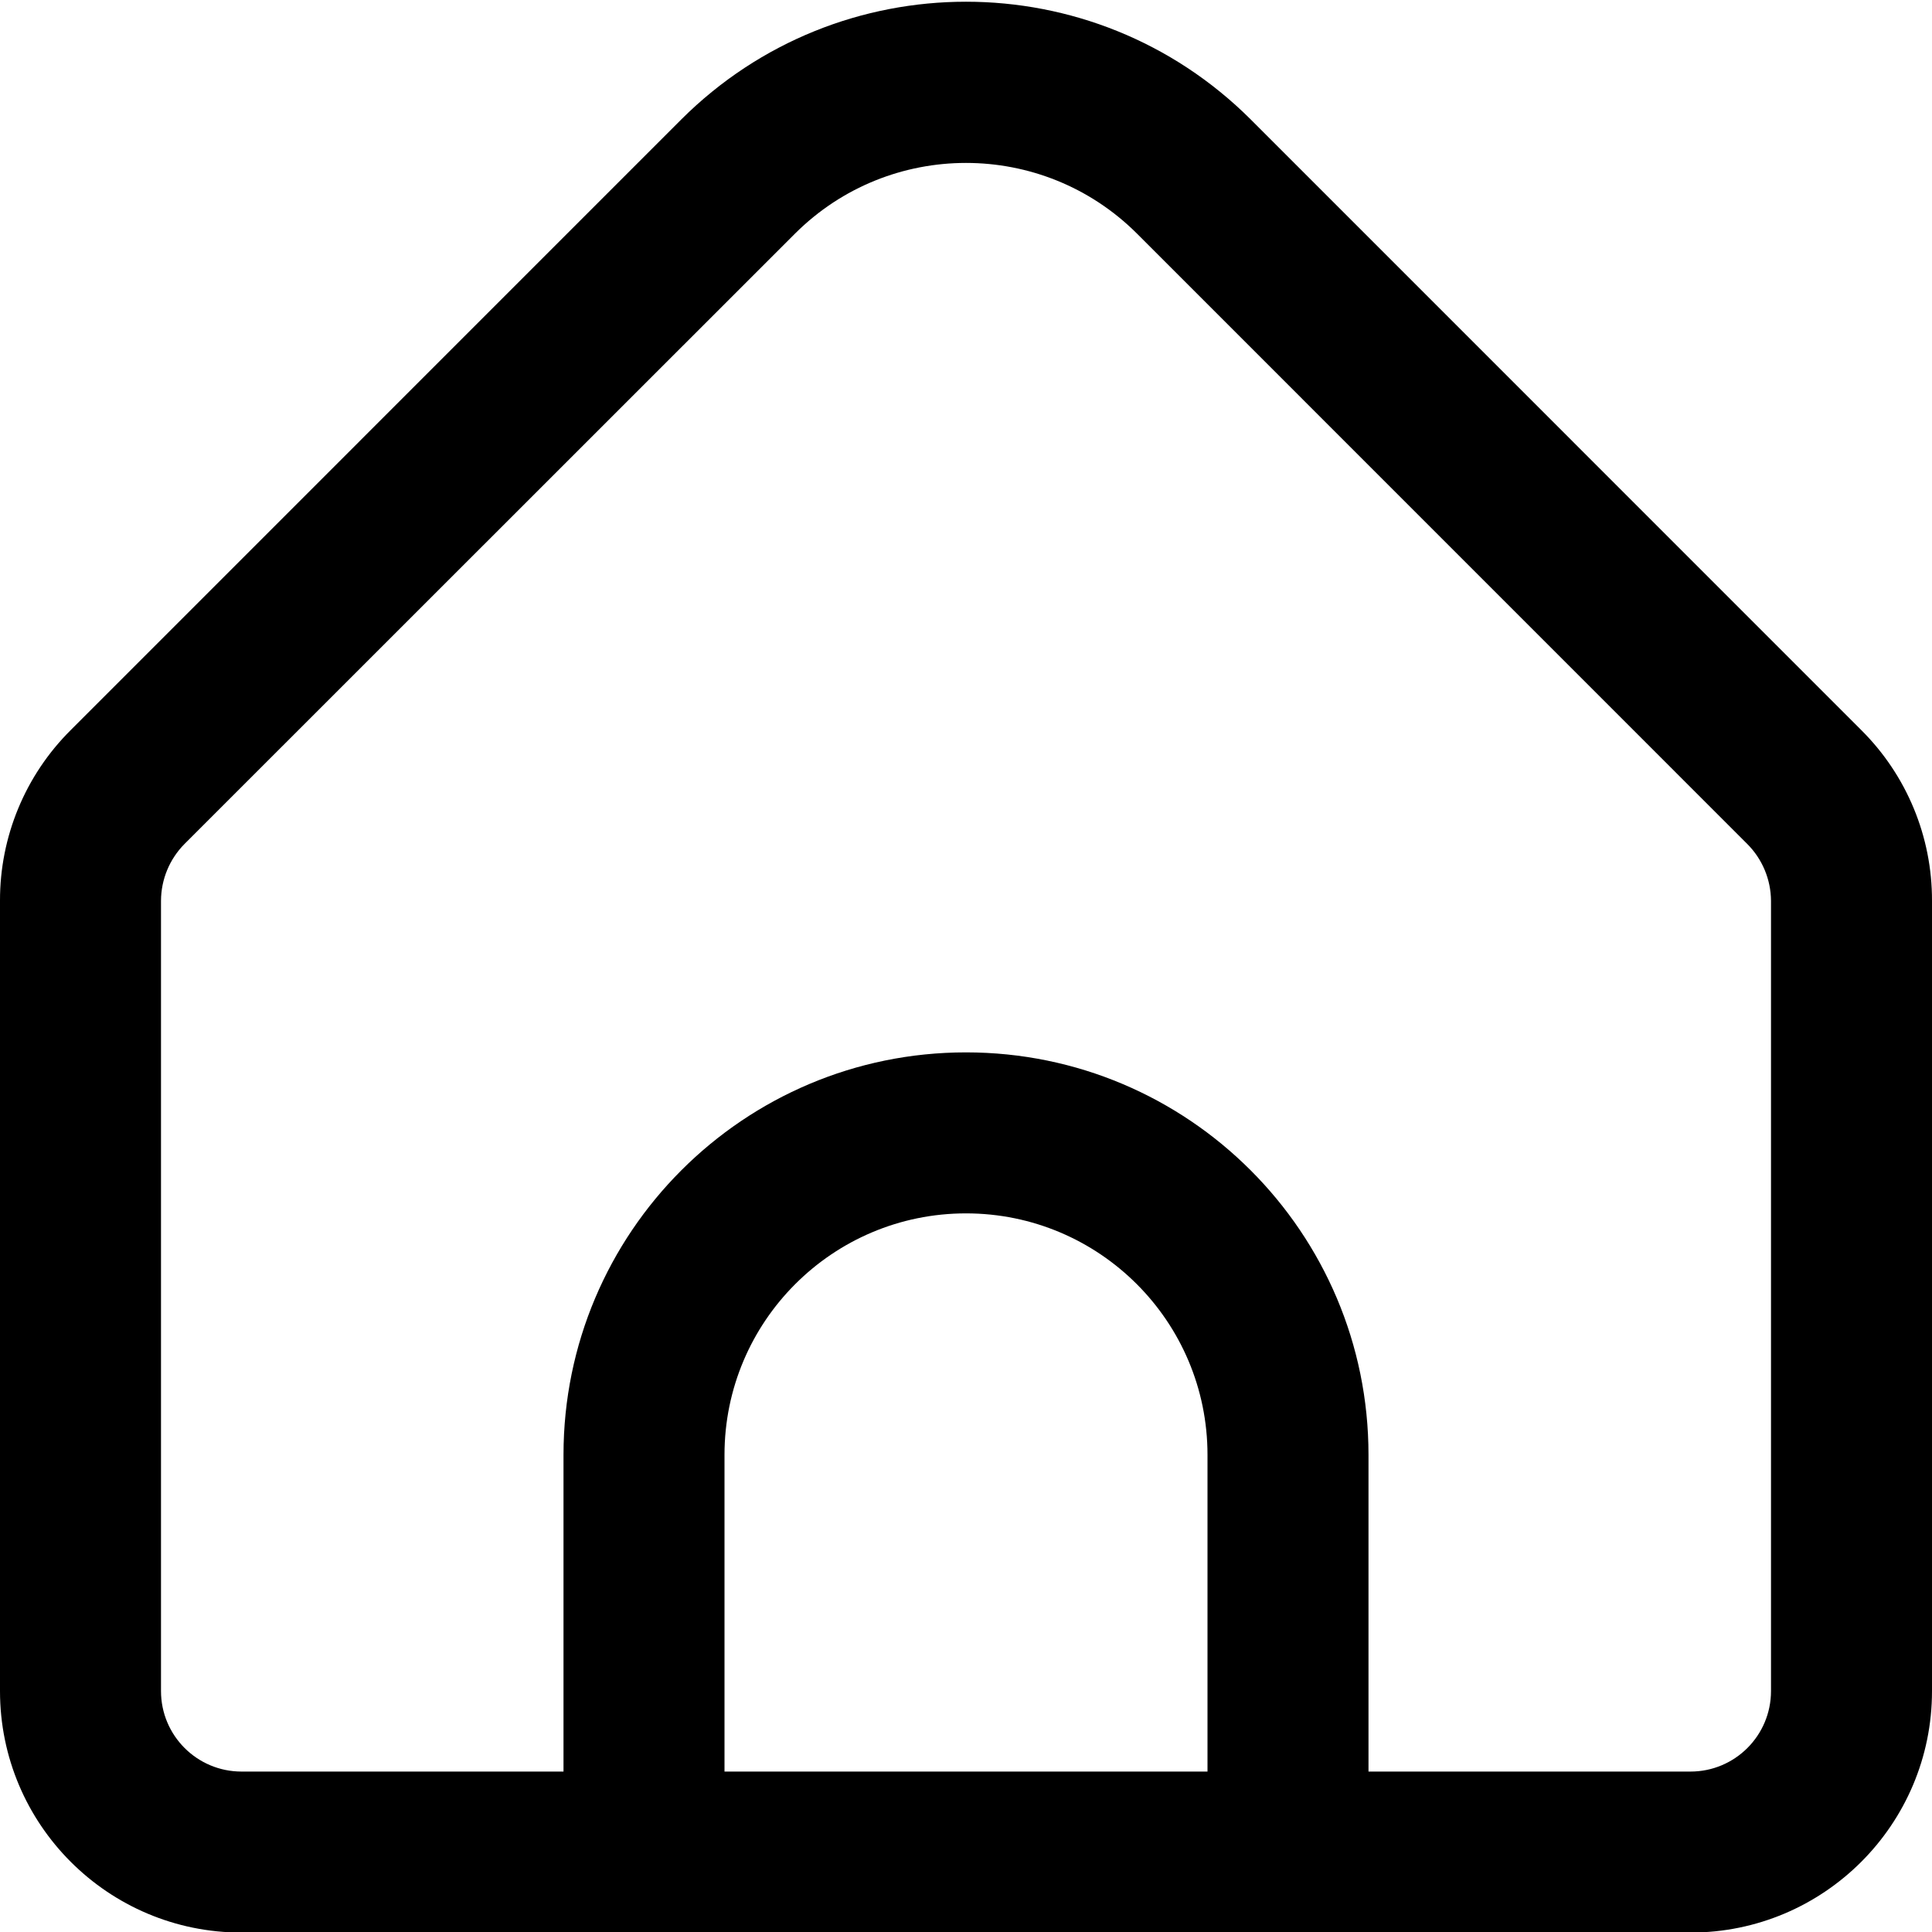
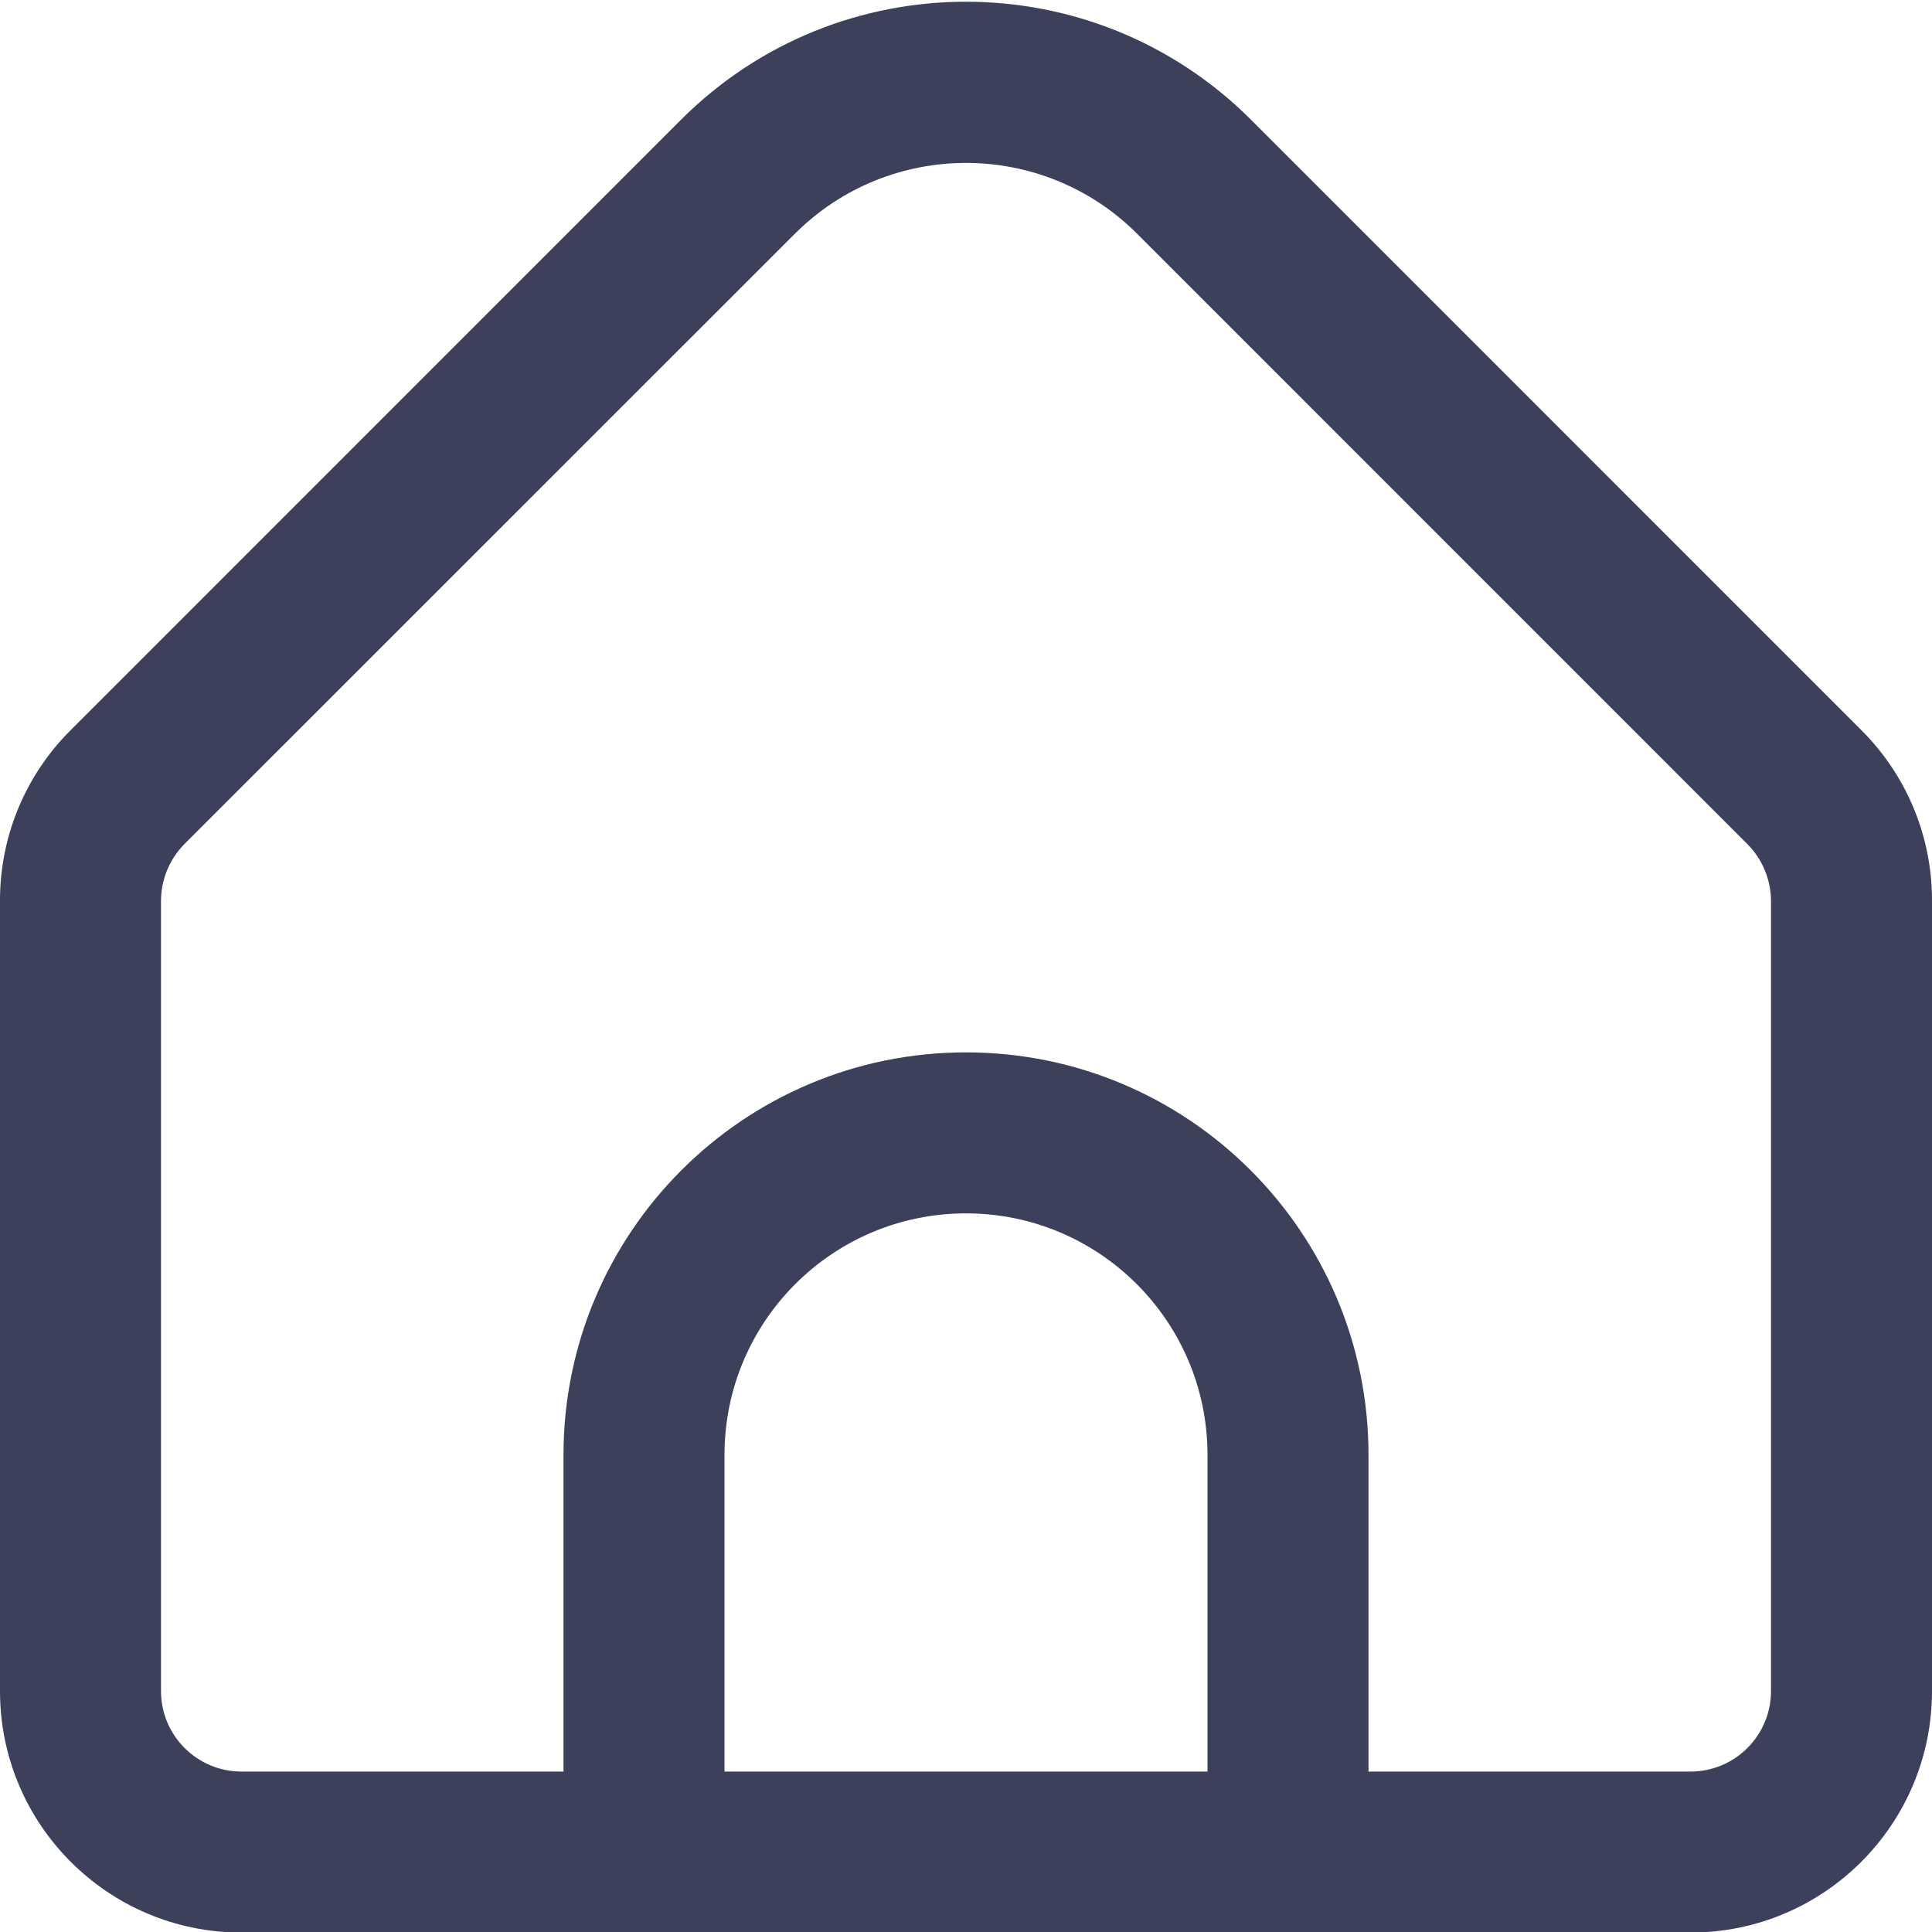
<svg xmlns="http://www.w3.org/2000/svg" id="Outline" viewBox="0 0 24 24" width="512" height="512">
-   <path d="M23.121,9.069,15.536,1.483a5.008,5.008,0,0,0-7.072,0L.879,9.069A2.978,2.978,0,0,0,0,11.19v9.817a3,3,0,0,0,3,3H21a3,3,0,0,0,3-3V11.19A2.978,2.978,0,0,0,23.121,9.069ZM15,22.007H9V18.073a3,3,0,0,1,6,0Zm7-1a1,1,0,0,1-1,1H17V18.073a5,5,0,0,0-10,0v3.934H3a1,1,0,0,1-1-1V11.19a1.008,1.008,0,0,1,.293-.707L9.878,2.9a3.008,3.008,0,0,1,4.244,0l7.585,7.586A1.008,1.008,0,0,1,22,11.19Z" />
+   <path d="M23.121,9.069,15.536,1.483a5.008,5.008,0,0,0-7.072,0L.879,9.069A2.978,2.978,0,0,0,0,11.19v9.817a3,3,0,0,0,3,3H21a3,3,0,0,0,3-3V11.19A2.978,2.978,0,0,0,23.121,9.069ZM15,22.007H9V18.073a3,3,0,0,1,6,0Zm7-1a1,1,0,0,1-1,1H17V18.073a5,5,0,0,0-10,0v3.934H3a1,1,0,0,1-1-1V11.19a1.008,1.008,0,0,1,.293-.707L9.878,2.9a3.008,3.008,0,0,1,4.244,0l7.585,7.586A1.008,1.008,0,0,1,22,11.19Z" fill="#3D405B" />
</svg>
